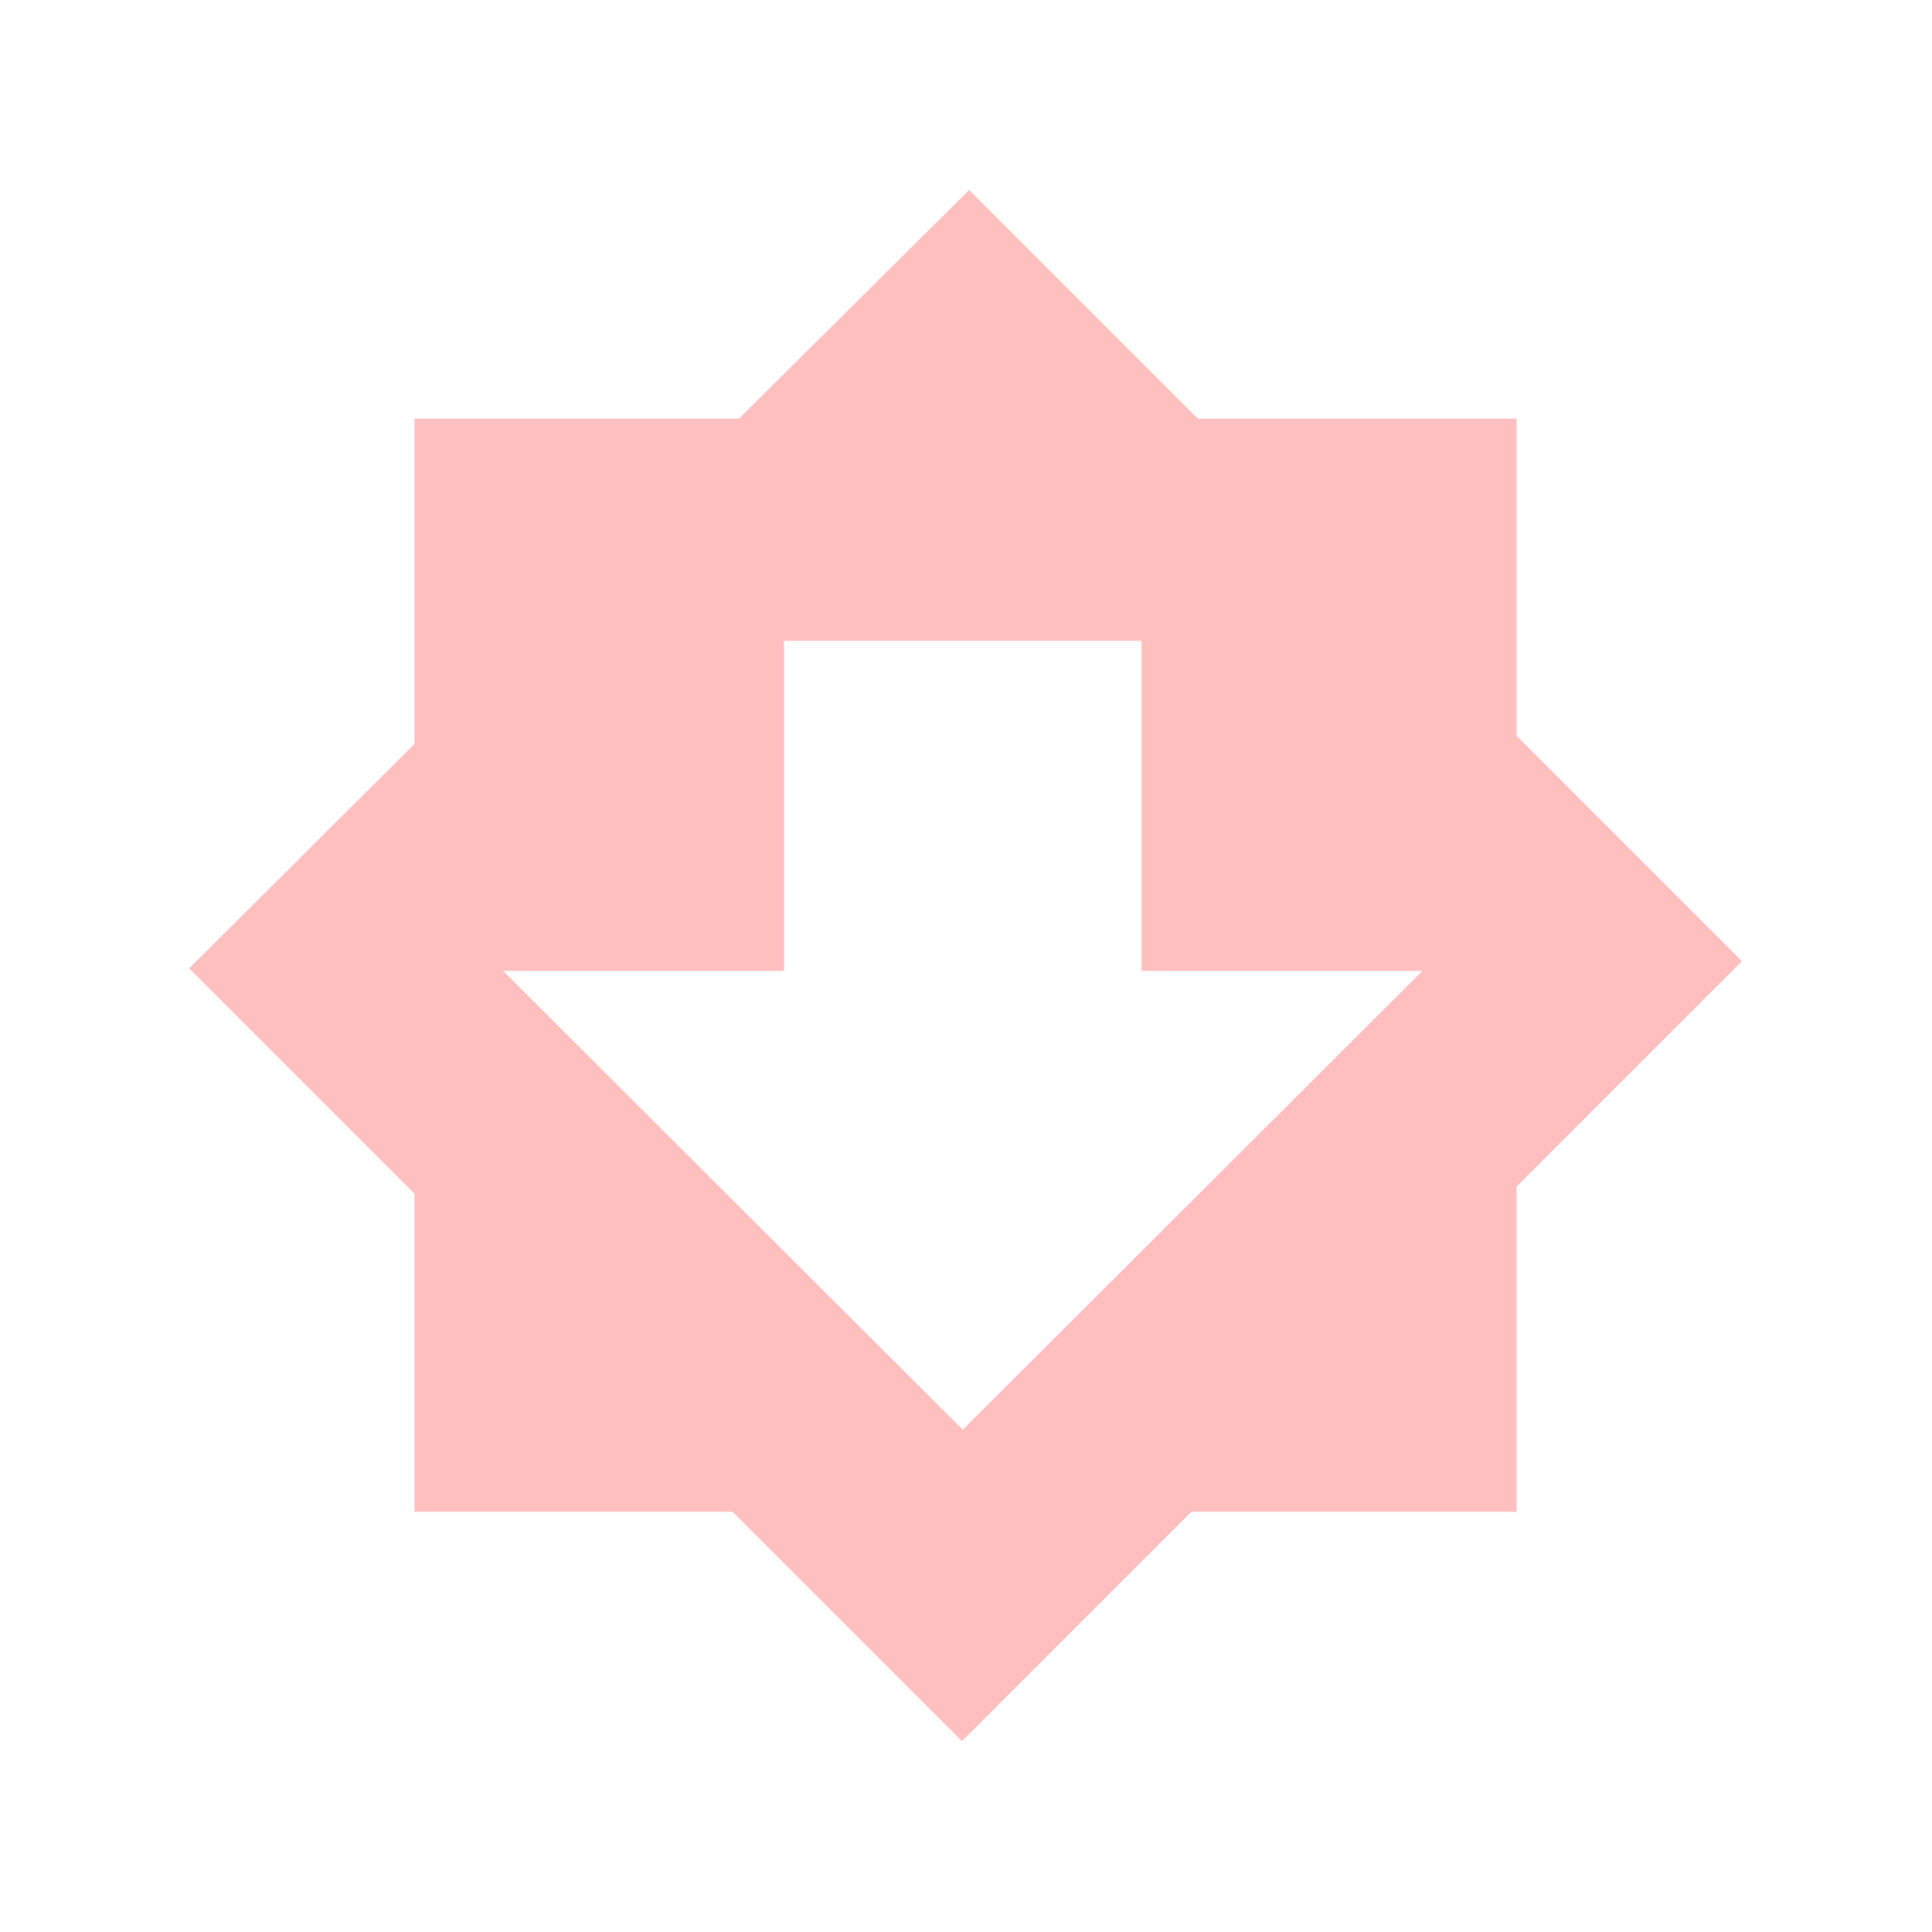
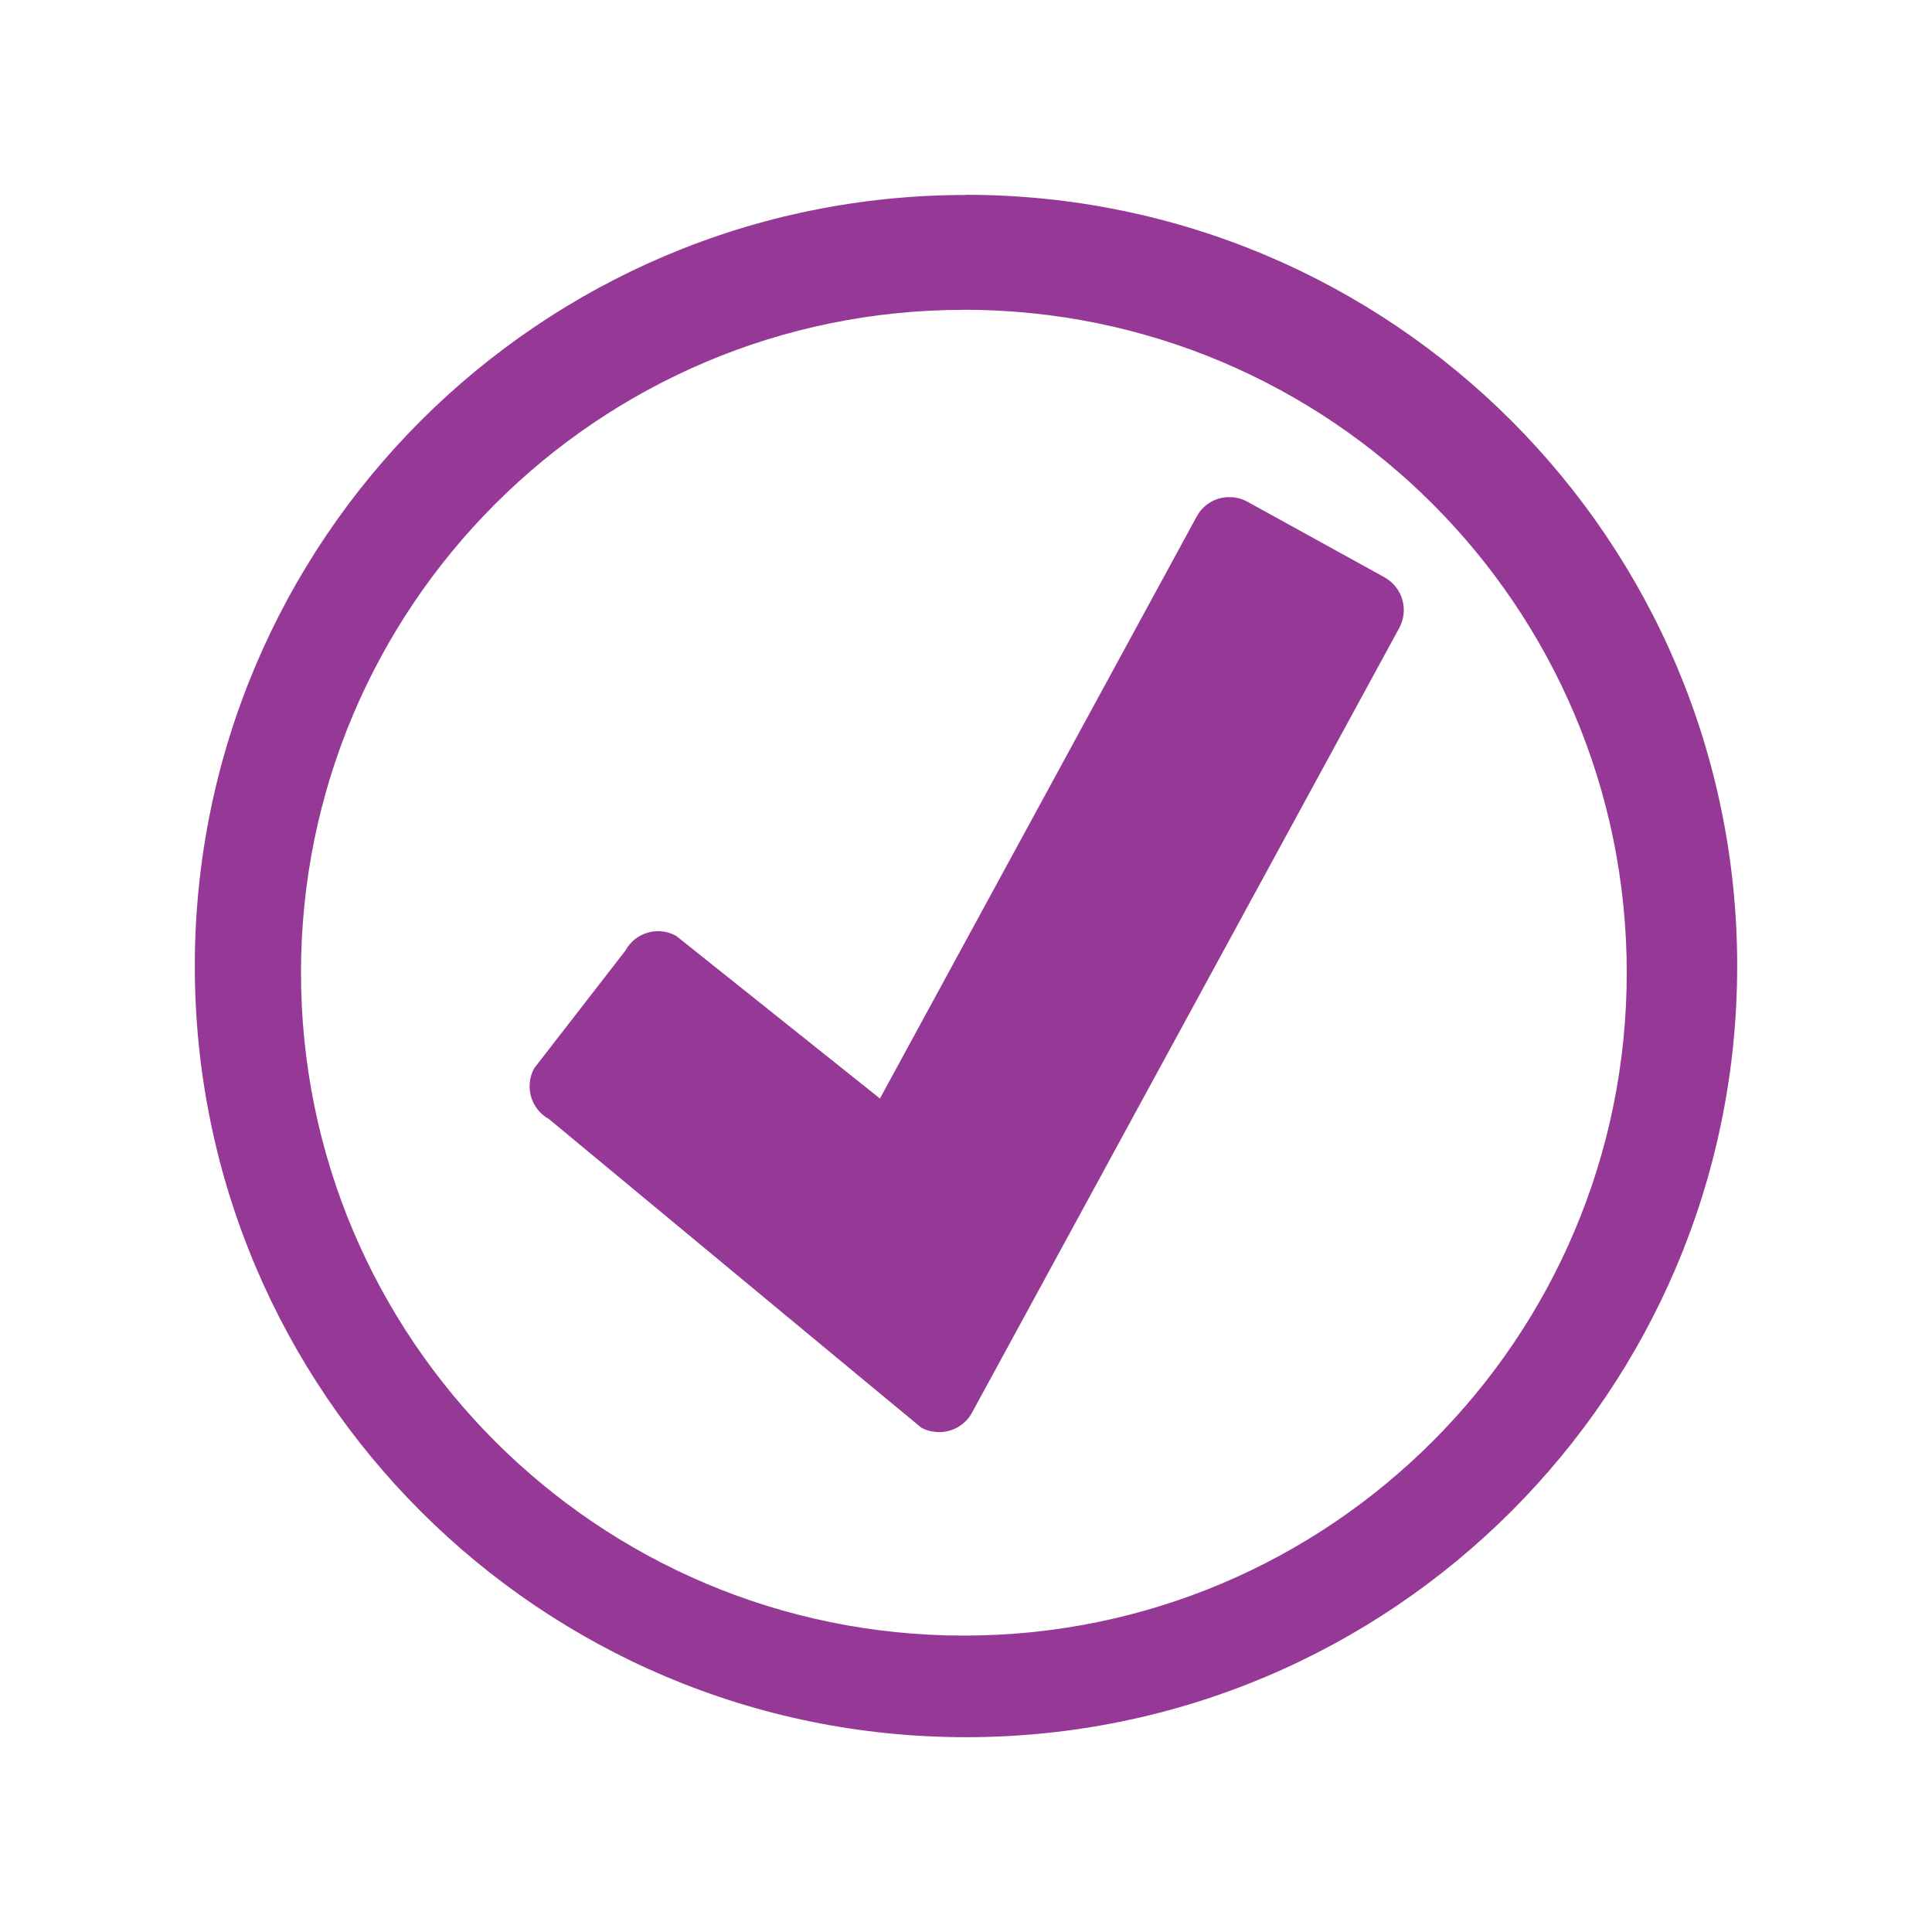
<svg xmlns="http://www.w3.org/2000/svg" width="24" height="24" id="svg11">
  <defs id="defs3">
    <style id="current-color-scheme" />
  </defs>
-   <path d="M12.04 2.36L9.18 5.2H5.15v4.04l-2.8 2.79 2.8 2.8v3.95H9.1l2.85 2.85 2.85-2.85h4.04v-4.04l2.8-2.8-2.8-2.8V5.2h-3.96zm-2.3 5.6h4.44v4.1h3.49l-5.71 5.7-5.71-5.7h3.49z" id="path10" fill="#ff2a2a" stroke-width=".41" fill-opacity=".3" />
+   <path d="M12 2.422a9.58 9.58 0 0 0-9.58 9.58A9.58 9.58 0 0 0 12 21.58a9.58 9.58 0 0 0 9.58-9.578A9.58 9.58 0 0 0 12 2.42zm-.027 1.426a8.235 8.235 0 0 1 8.235 8.235 8.235 8.235 0 0 1-8.235 8.235 8.235 8.235 0 0 1-8.234-8.235 8.235 8.235 0 0 1 8.234-8.234zm3.343 2.33a.458.458 0 0 0-.451.24l-3.934 7.228-2.531-2.02a.461.461 0 0 0-.631.183L6.636 13.27a.466.466 0 0 0 .184.632s4.62 3.832 4.626 3.834a.411.411 0 0 0 .164.05.461.461 0 0 0 .465-.238l5.307-9.747a.466.466 0 0 0-.184-.63l-1.703-.939a.45.45 0 0 0-.18-.055z" id="path2" fill="#963996" stroke-width="1.523" />
</svg>
